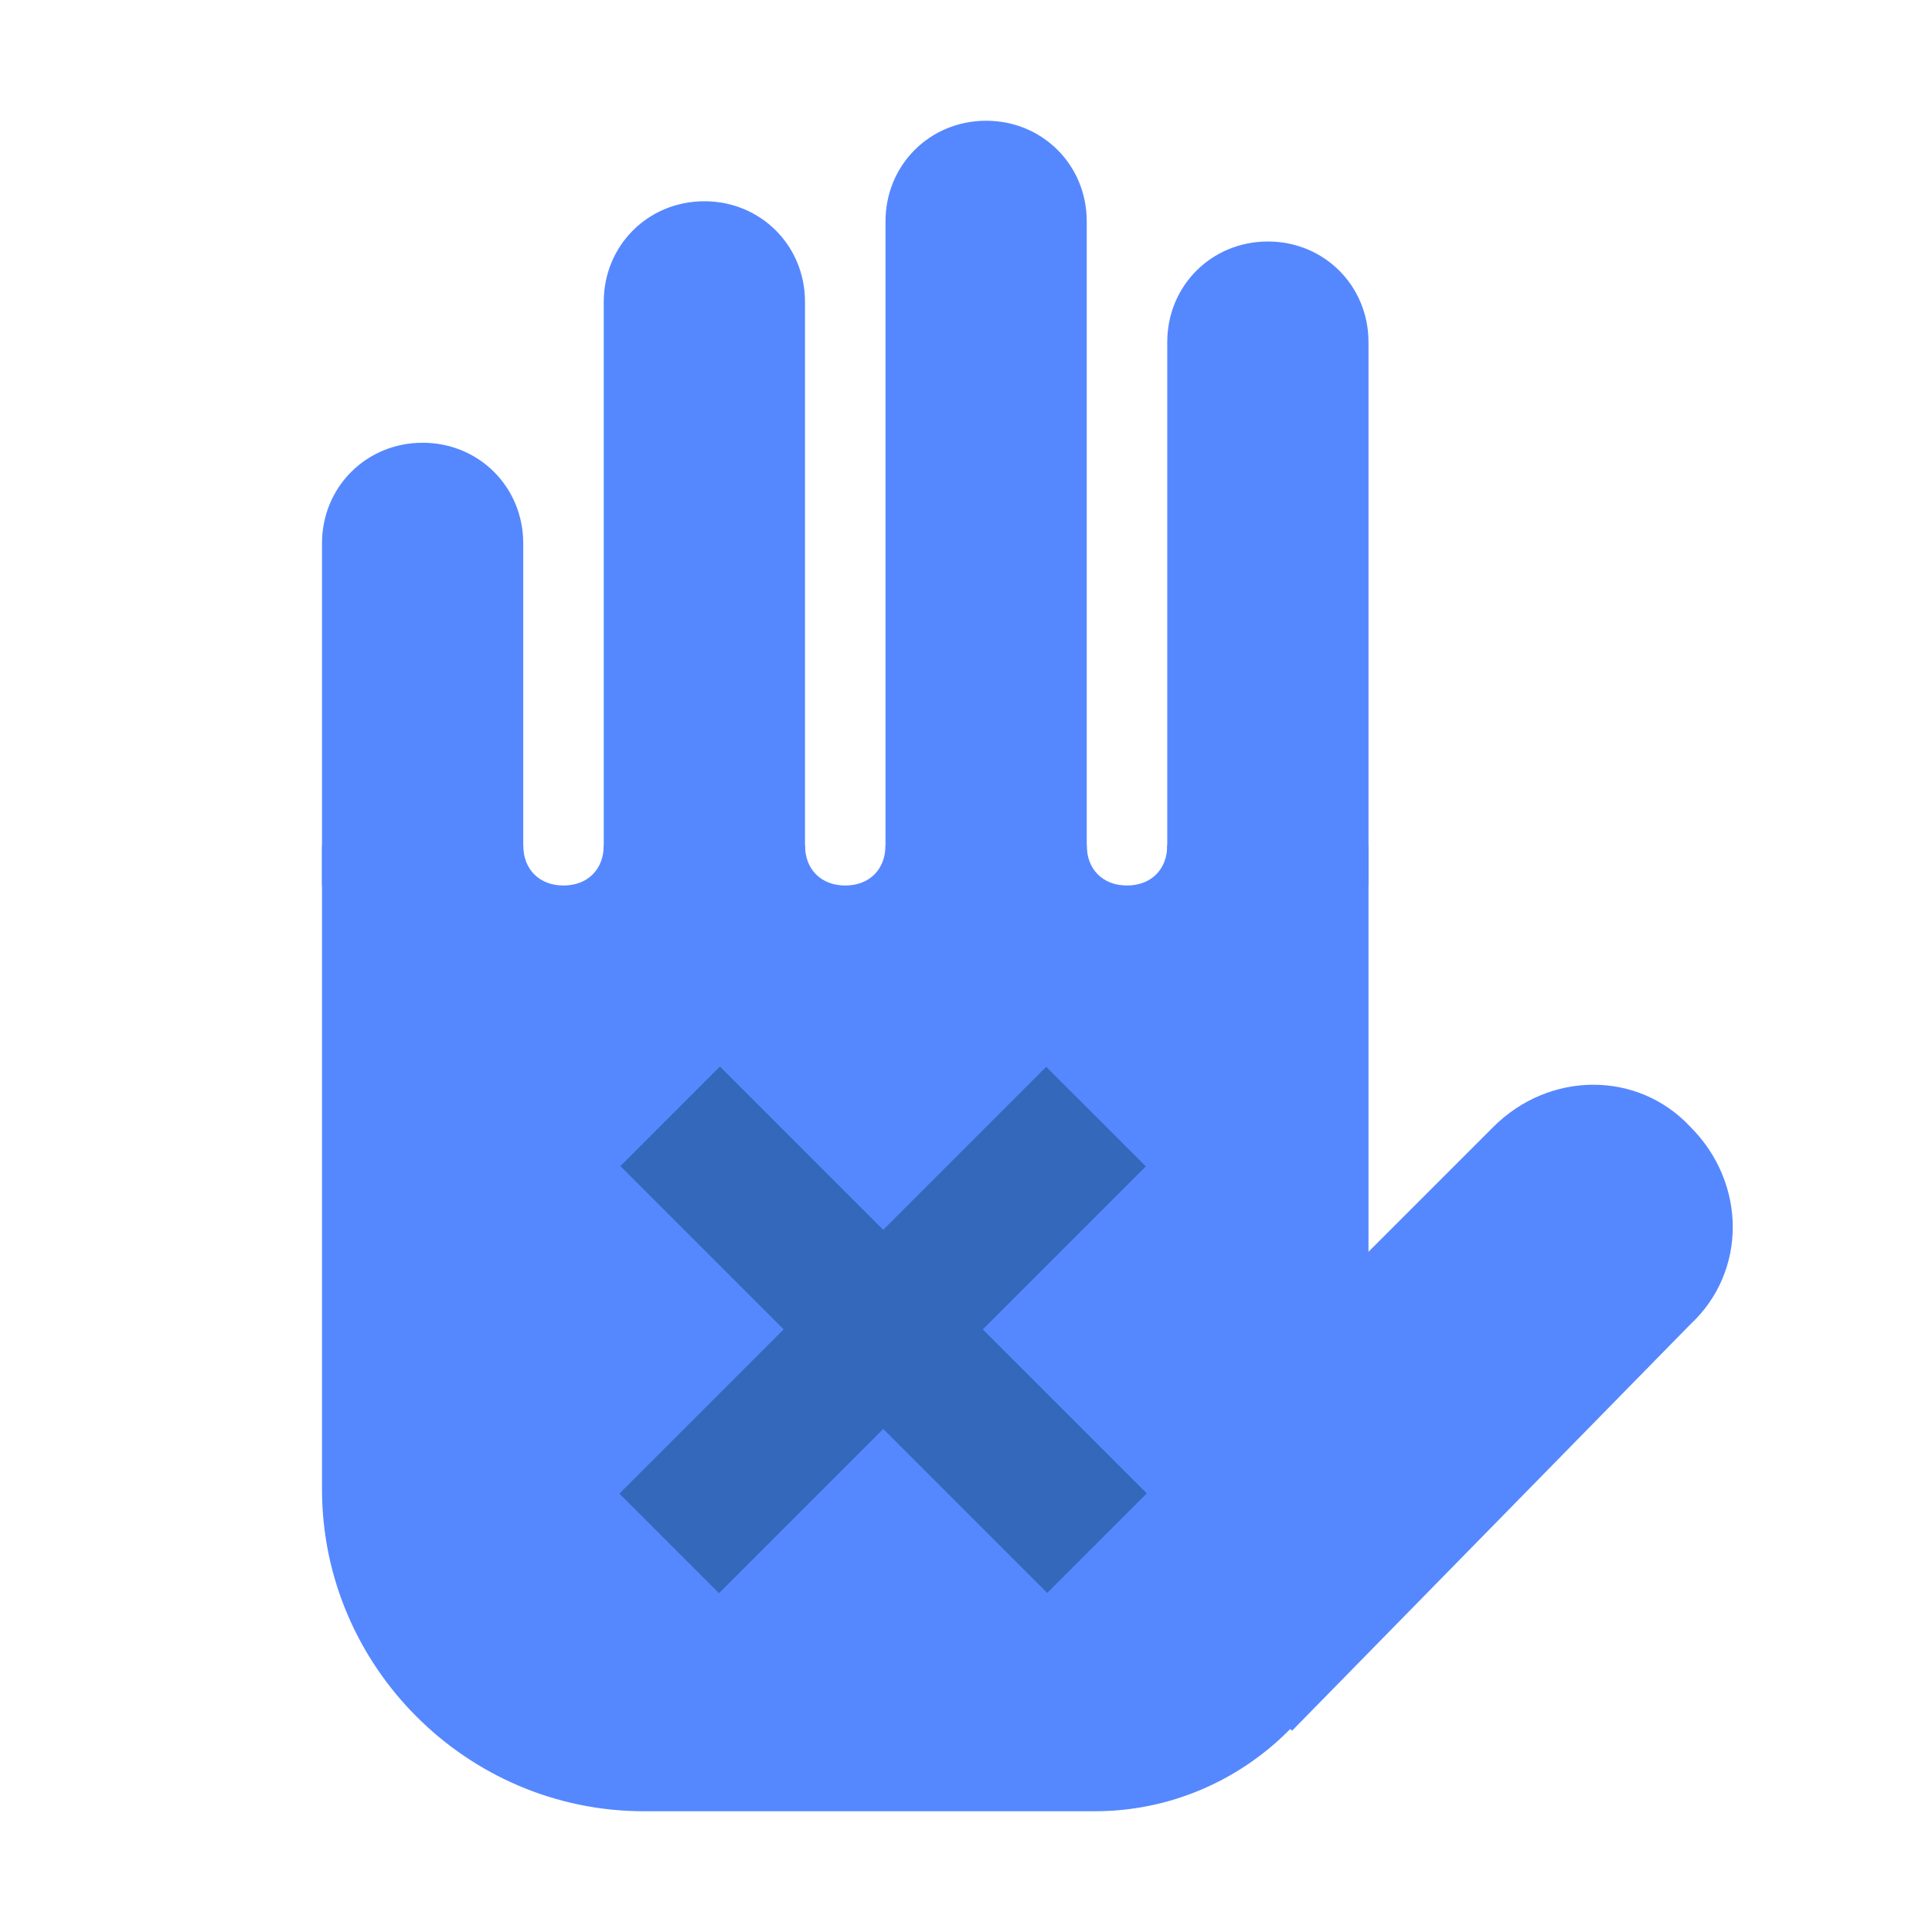
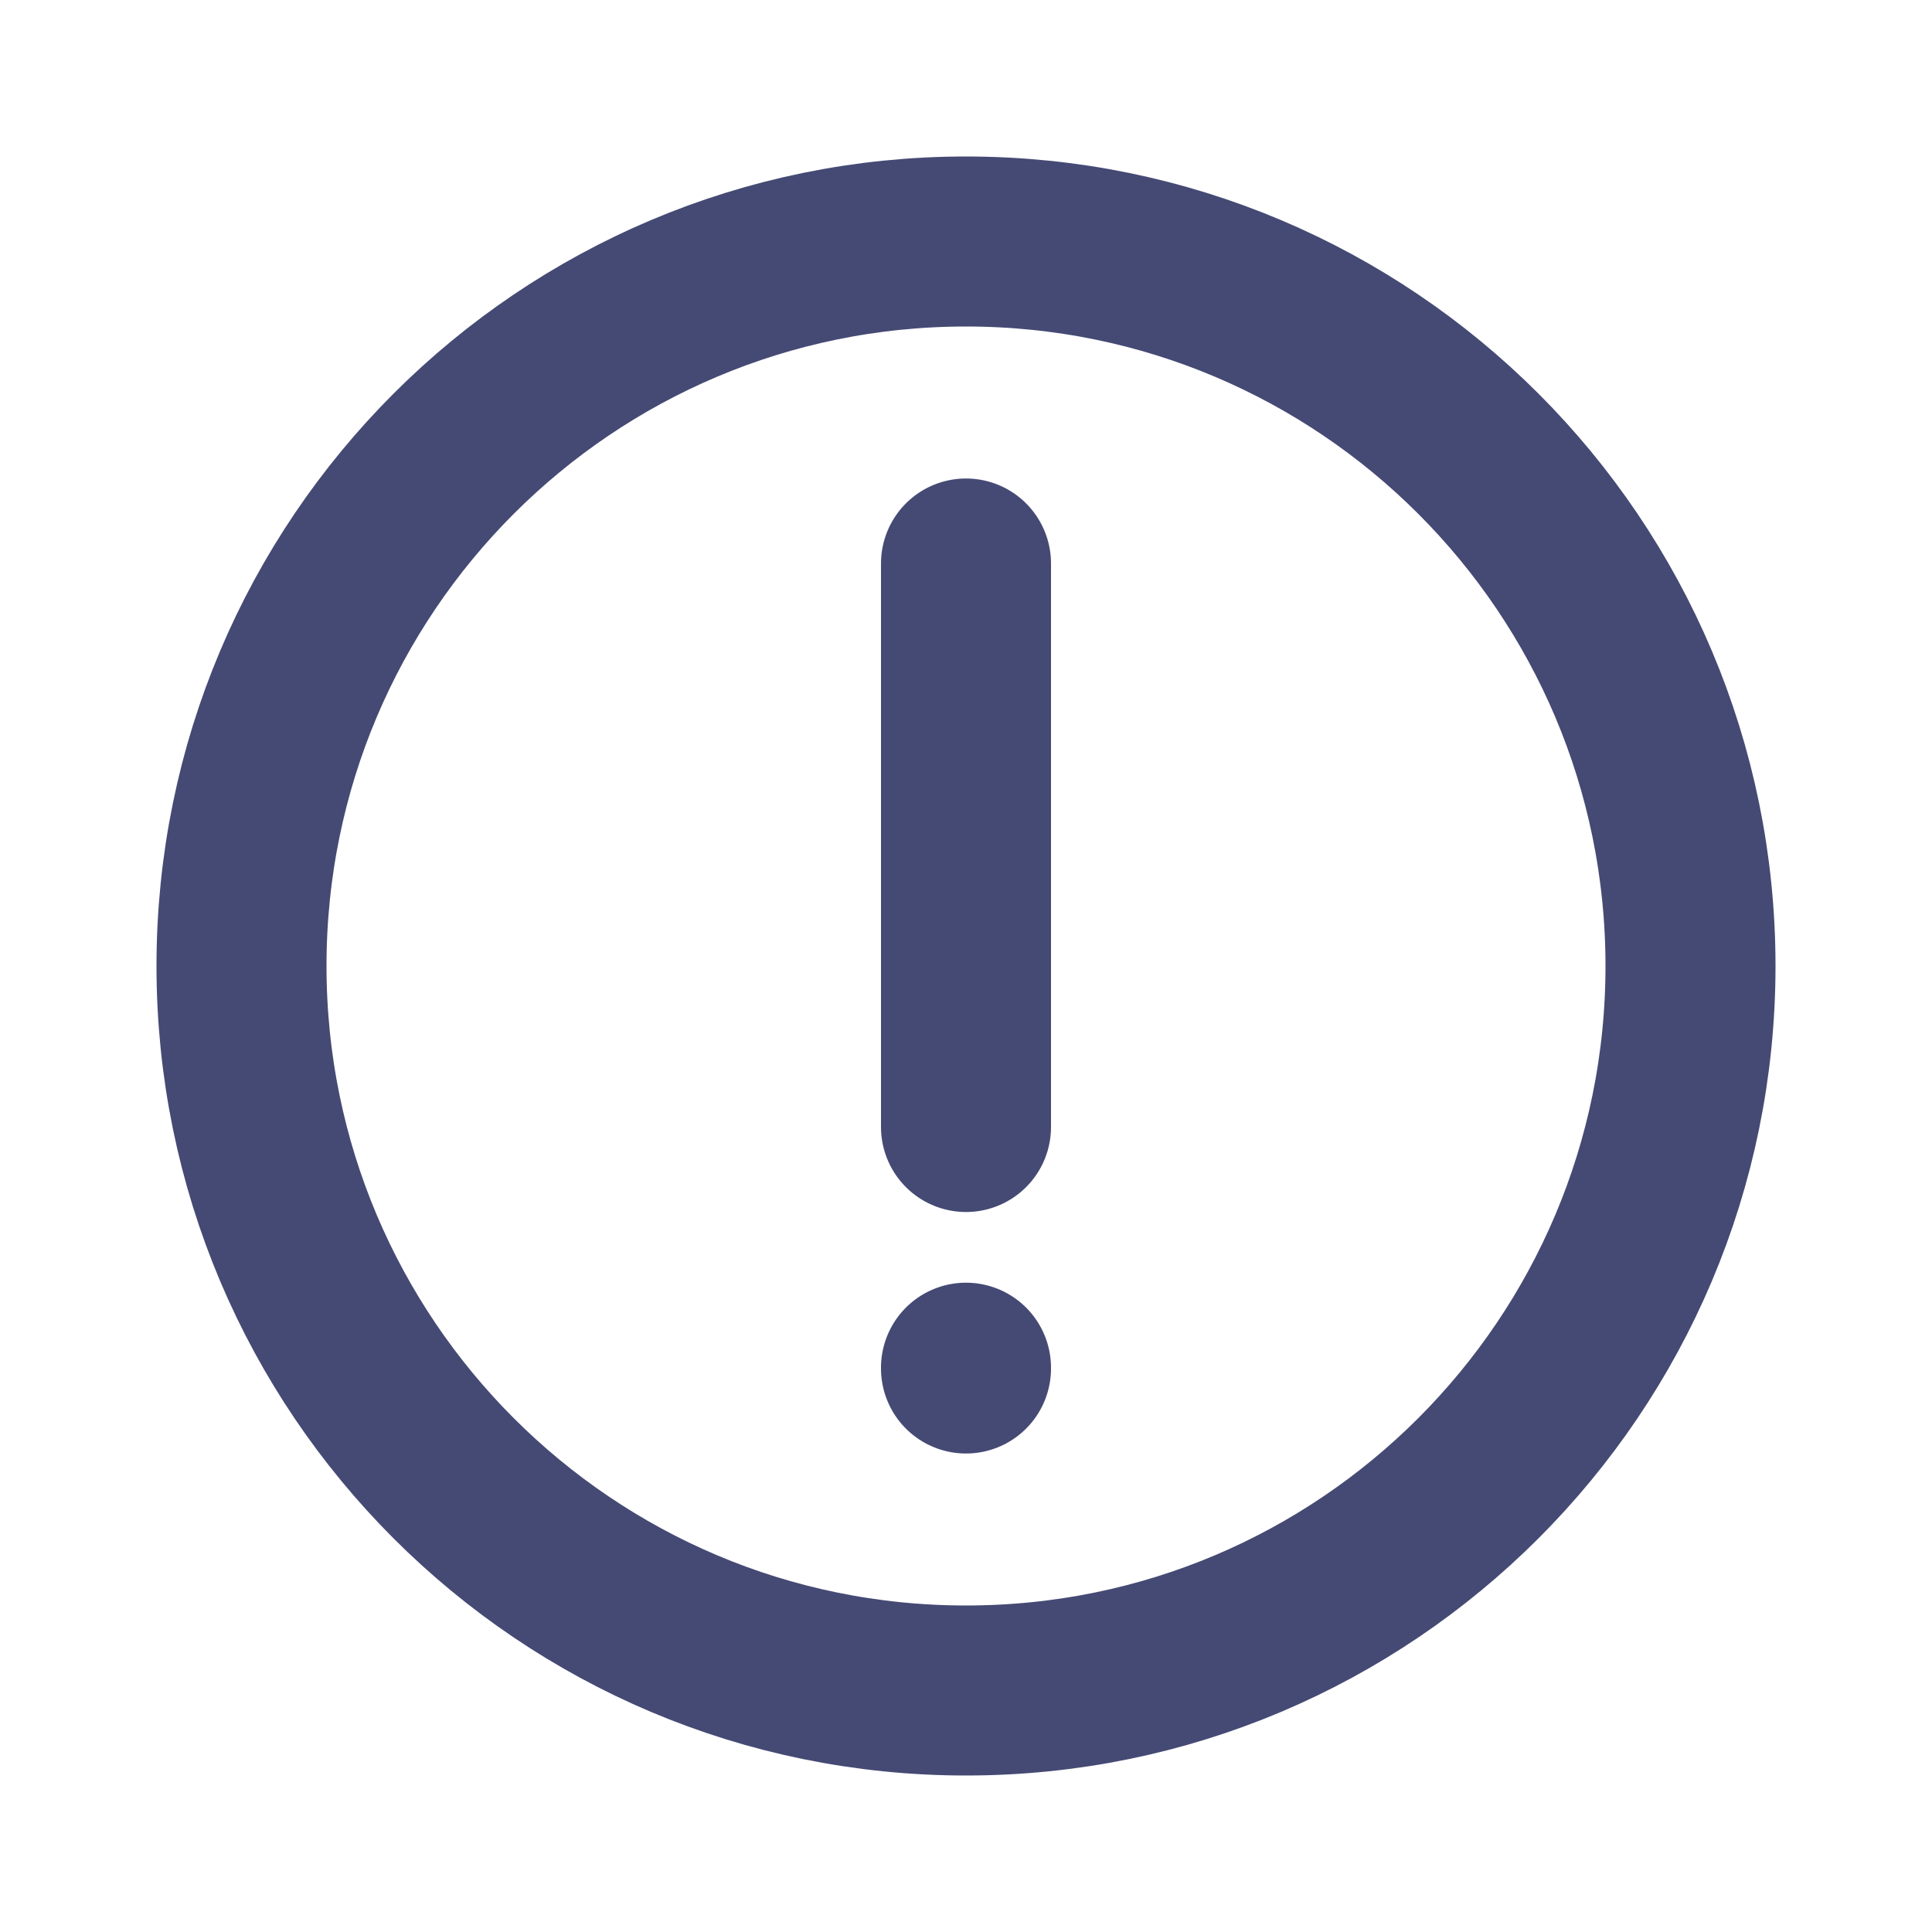
- <svg xmlns="http://www.w3.org/2000/svg" width="800px" height="800px" viewBox="0 0 1024 1024" class="icon" version="1.1" fill="#000000">
+ <svg xmlns="http://www.w3.org/2000/svg" width="800px" height="800px" viewBox="0 0 24 24" fill="none">
  <g id="SVGRepo_bgCarrier" stroke-width="0" />
  <g id="SVGRepo_tracerCarrier" stroke-linecap="round" stroke-linejoin="round" />
  <g id="SVGRepo_iconCarrier">
-     <path d="M277.333 469.333H170.667v-181.333c0-29.867 23.467-53.333 53.333-53.333s53.333 23.467 53.333 53.333V469.333zM426.667 469.333h-106.667V160C320 130.133 343.467 106.667 373.333 106.667S426.667 130.133 426.667 160V469.333zM576 469.333h-106.667V117.333C469.333 87.467 492.8 64 522.667 64S576 87.467 576 117.333V469.333zM725.333 469.333h-106.667V181.333C618.667 151.467 642.133 128 672 128S725.333 151.467 725.333 181.333V469.333zM684.8 917.333l-106.667-106.667 213.333-213.333c29.867-29.867 76.8-29.867 104.533 0 29.867 29.867 29.867 76.8 0 104.533L684.8 917.333z" fill="#5588ff" />
-     <path d="M618.667 448c0 12.8-8.533 21.333-21.333 21.333s-21.333-8.533-21.333-21.333h-106.667c0 12.8-8.533 21.333-21.333 21.333s-21.333-8.533-21.333-21.333h-106.667c0 12.8-8.533 21.333-21.333 21.333s-21.333-8.533-21.333-21.333H170.667v341.333c0 93.867 76.8 170.667 170.667 170.667h238.933c78.933 0 145.067-64 145.067-145.067V448h-106.667z" fill="#5588ff" />
-     <path d="M328.811 618.048l52.779-52.779 226.24 226.24-52.779 52.779z" fill="#3468bb" />
-     <path d="M554.517 565.419l52.8 52.779-226.24 226.24-52.8-52.779z" fill="#3468bb" />
+     <path d="M12 16.99V17M12 7V14M21 12C21 16.971 16.971 21 12 21C7.029 21 3 16.971 3 12C3 7.029 7.029 3 12 3C16.971 3 21 7.029 21 12Z" stroke="#454a74" stroke-width="2.112" stroke-linecap="round" stroke-linejoin="round" />
  </g>
</svg>
